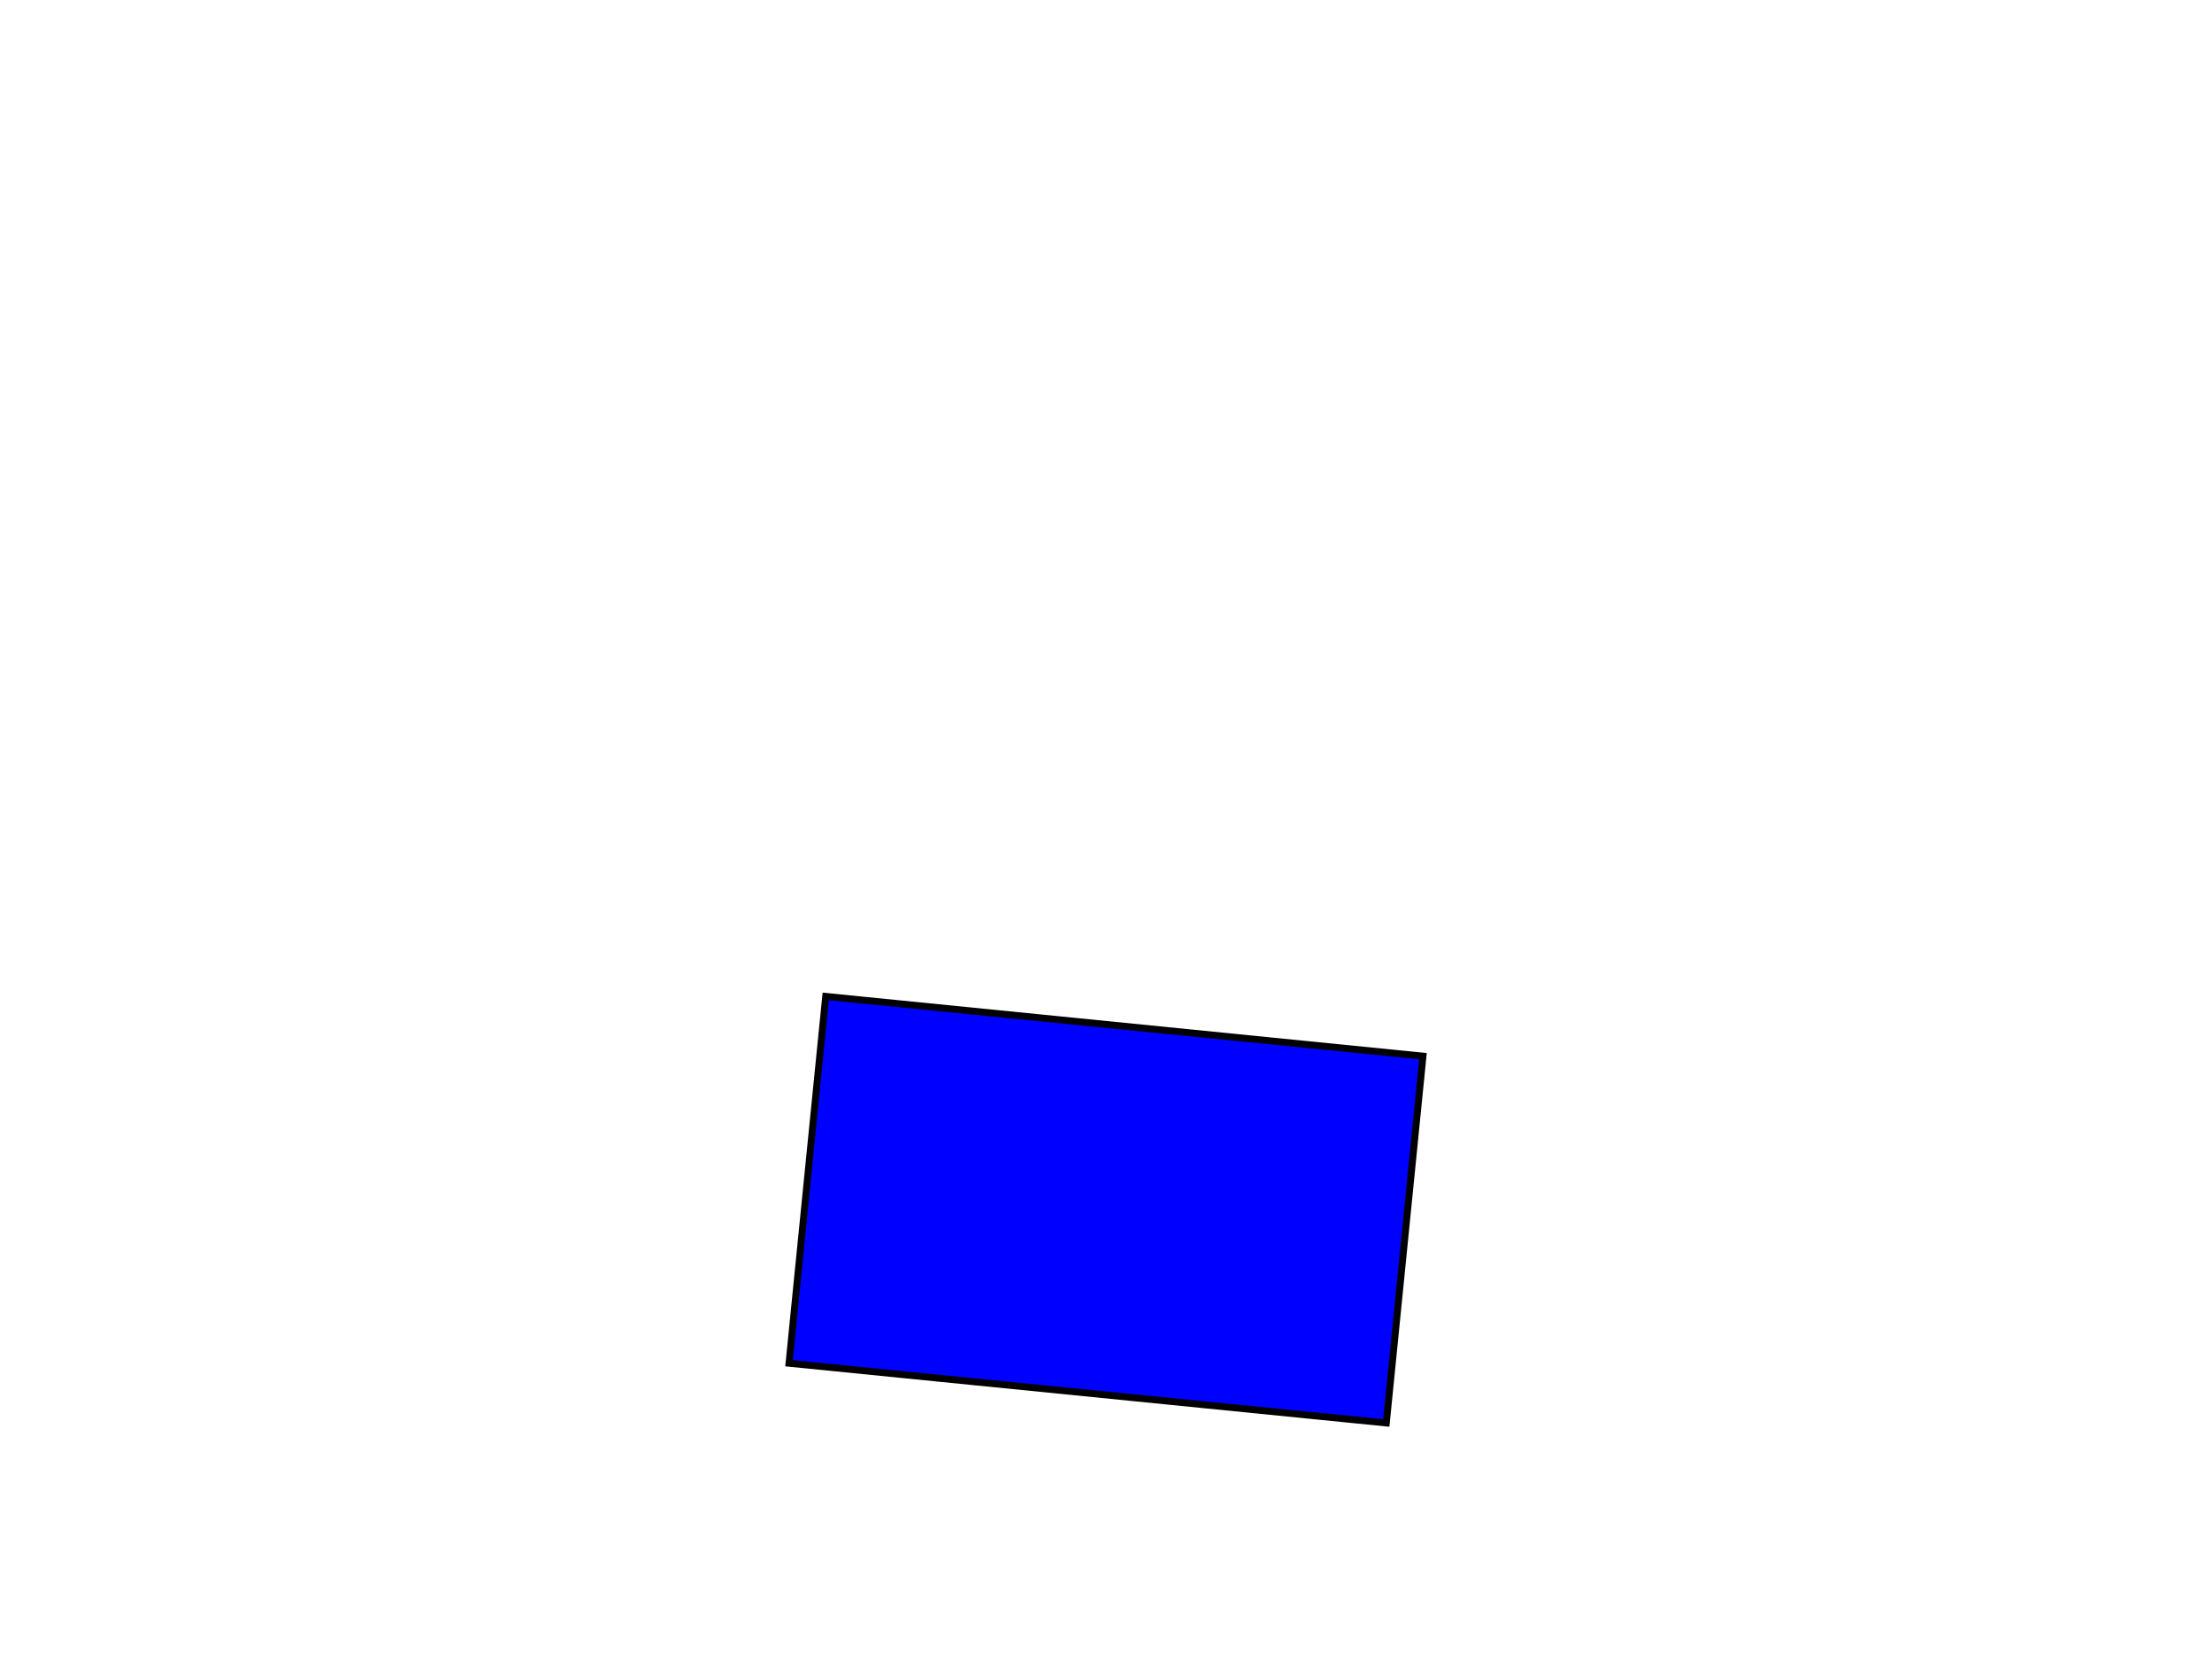
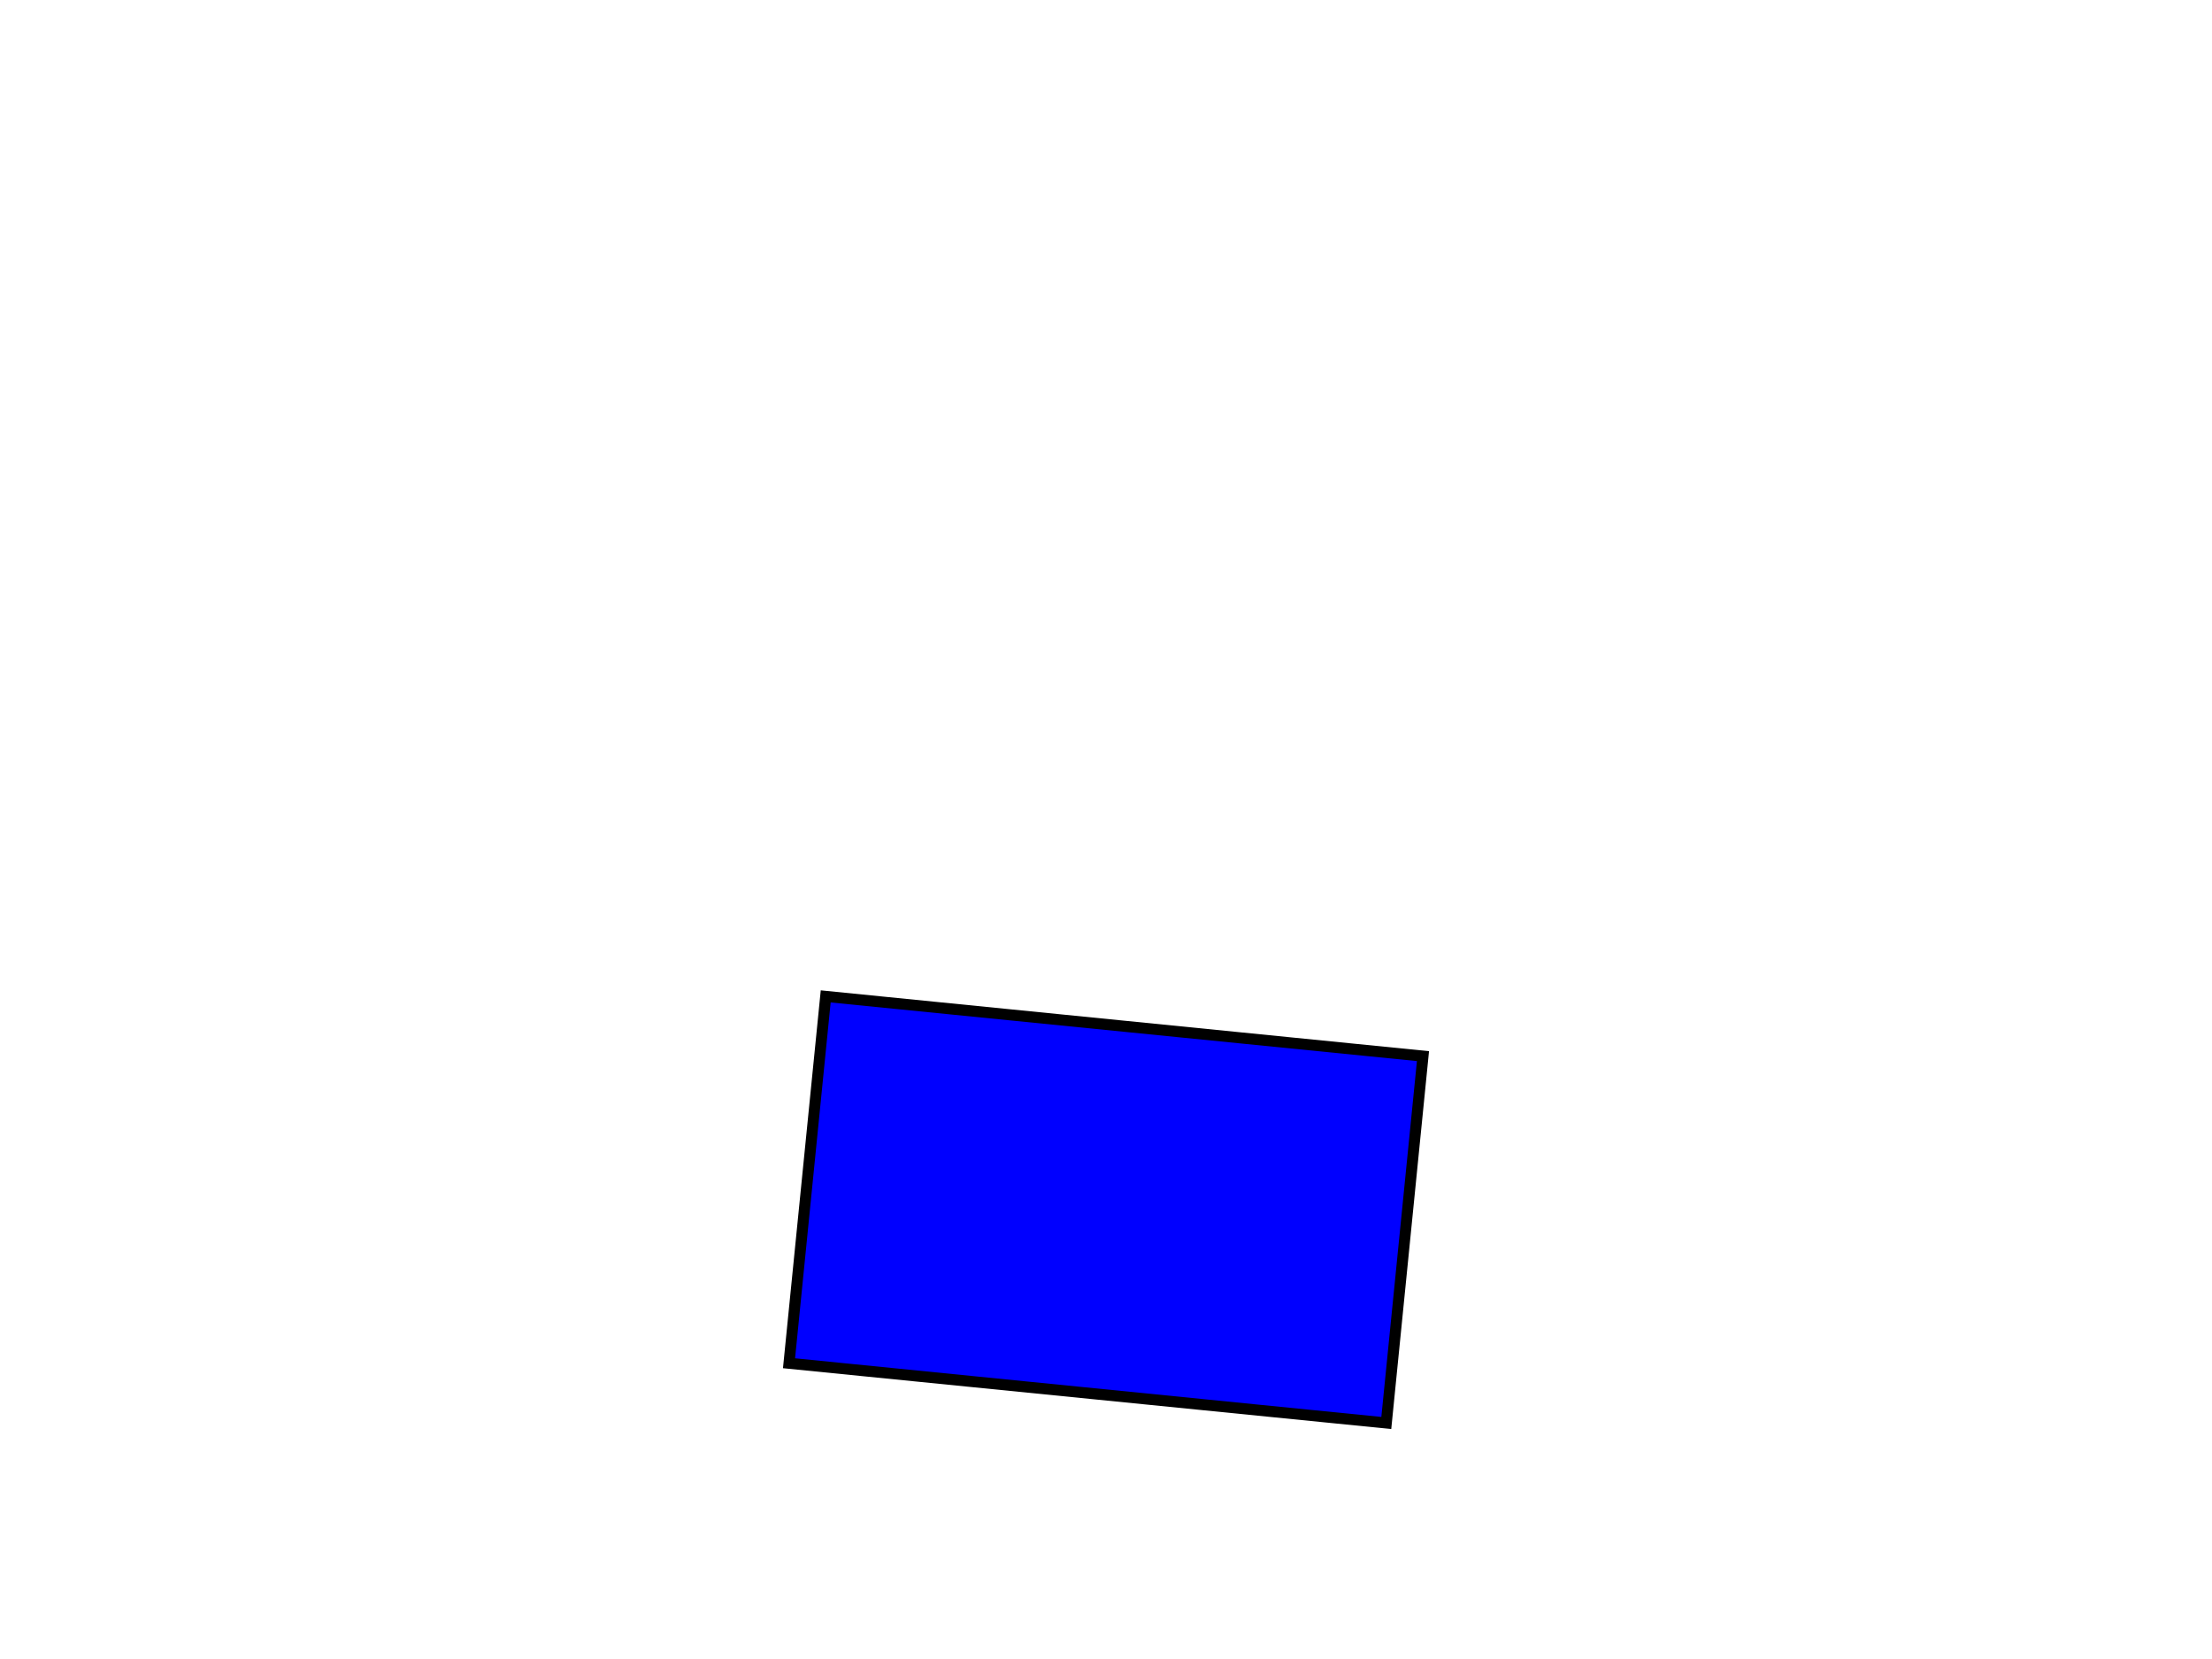
- <svg xmlns="http://www.w3.org/2000/svg" xmlns:html="http://www.w3.org/1999/xhtml" viewBox="0 0 480 360">
+ <svg xmlns="http://www.w3.org/2000/svg" xmlns:html="http://www.w3.org/1999/xhtml" width="480" height="360">
  <html:link rel="author" title="Skef Iterum" href="https://github.com/skef/" />
-   <path stroke="black" stroke-width="1.5" fill="blue" d="M219.021 220.2l50 5l39.764 3.977l-7.961 79.607l-39.844 -3.984l-50 -5l-39.764 -3.977l7.961 -79.607z" />
+   <path stroke="none" fill="blue" d="M219.021 220.2l50 5l39.764 3.977l-7.961 79.607l-39.844 -3.984l-50 -5l-39.764 -3.977l7.961 -79.607z" />
+   <path stroke="black" stroke-width="2.4" fill="none" d="M219.021 220.2l50 5l39.764 3.977l-7.961 79.607l-39.844 -3.984l-50 -5l-39.764 -3.977l7.961 -79.607z" />
</svg>
